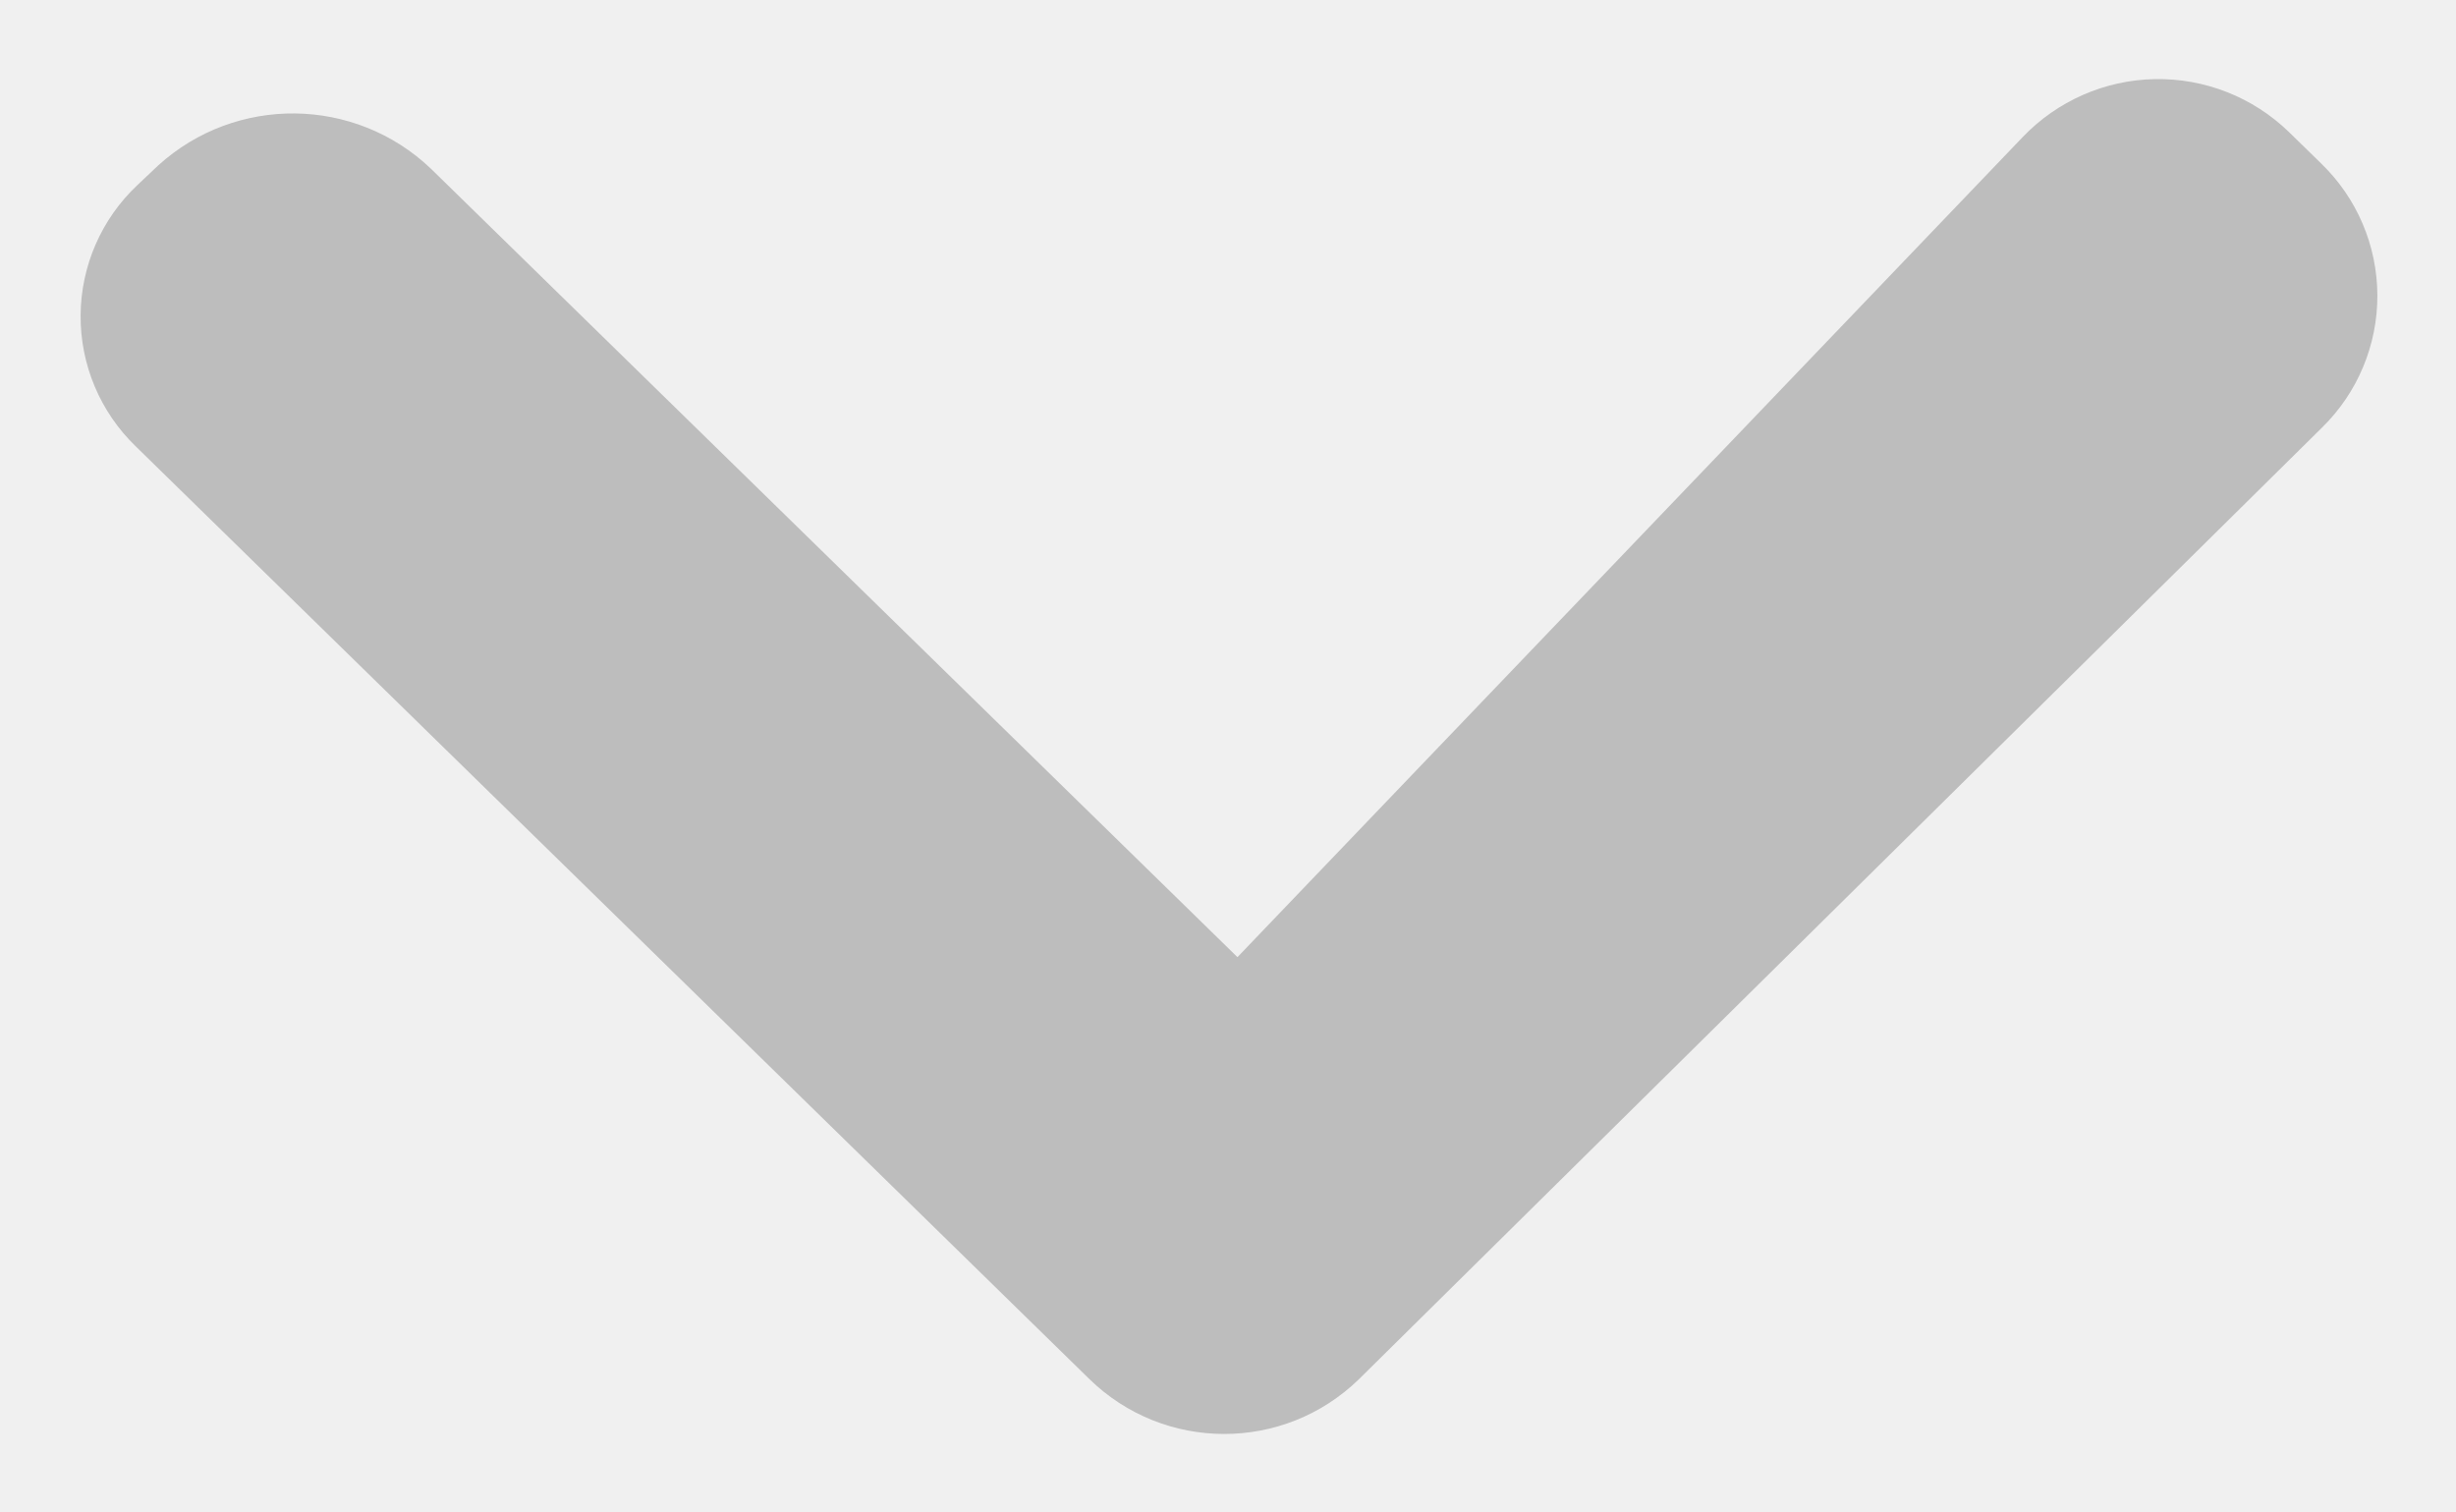
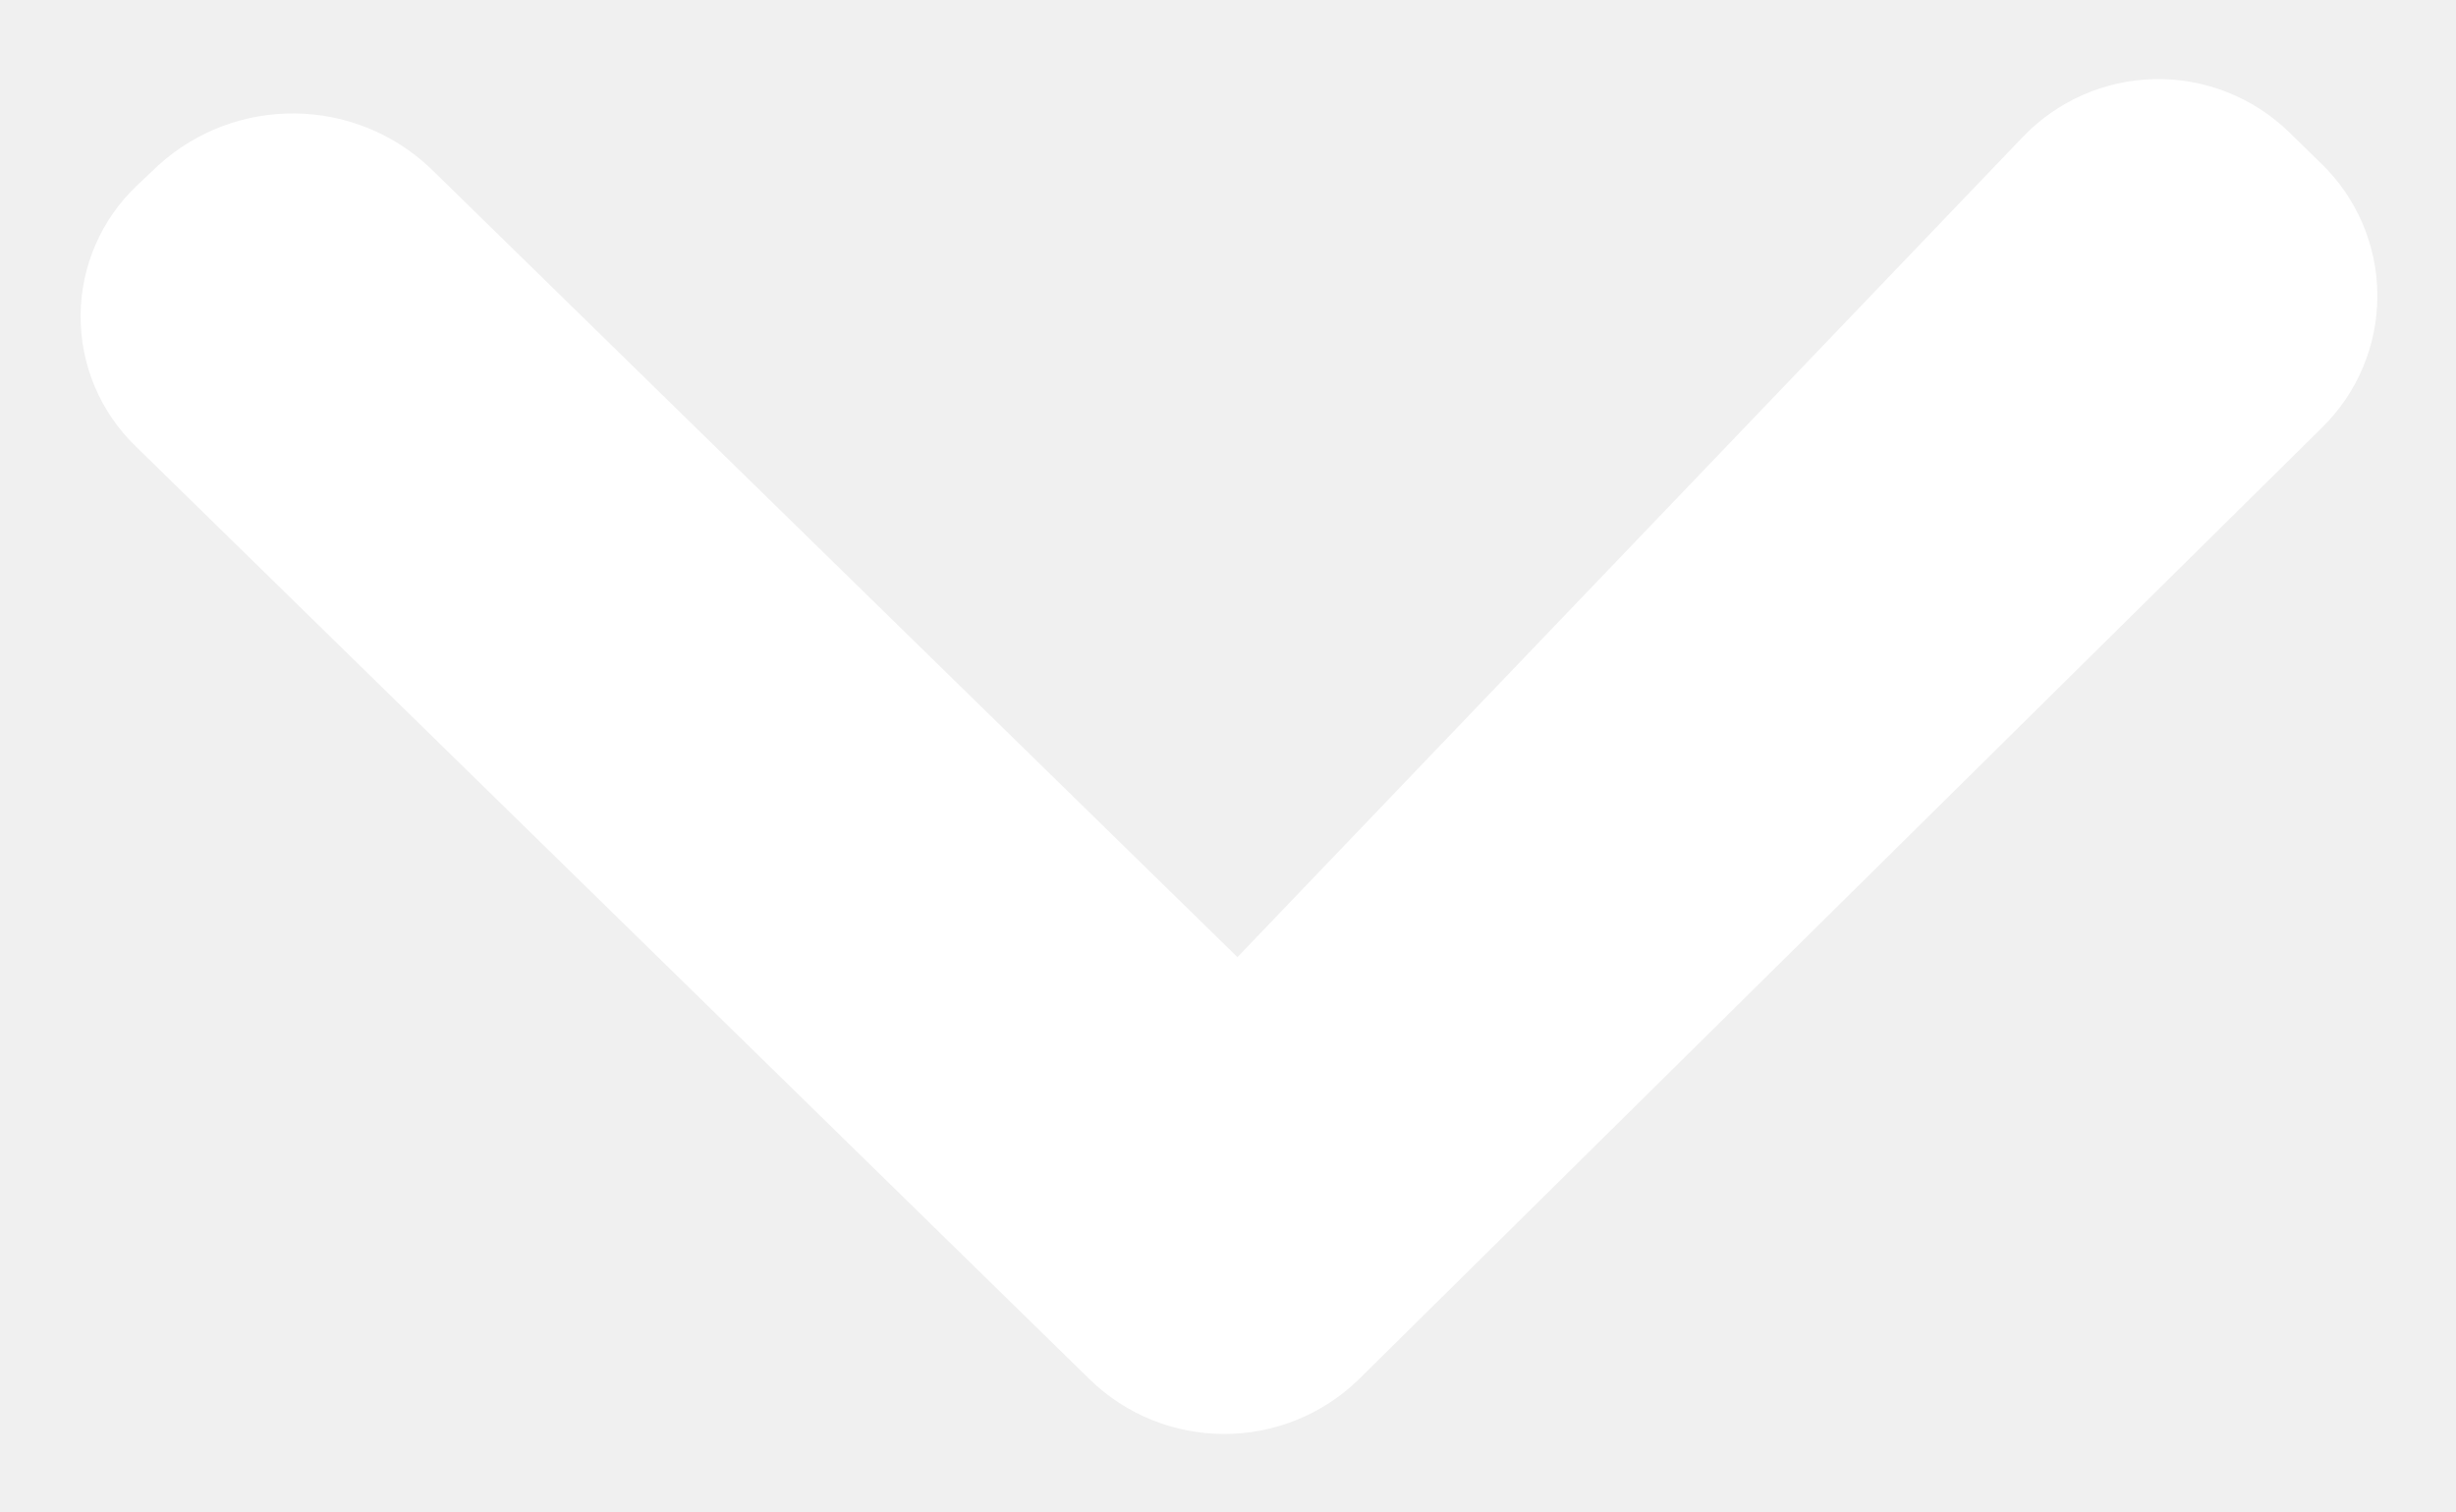
<svg xmlns="http://www.w3.org/2000/svg" width="13" height="8" viewBox="0 0 13 8">
-   <path fill="#BDBDBD" fill-rule="evenodd" d="M.719 2.363A.955.955 0 0 1 .728.979l.11-.104A1.06 1.06 0 0 1 2.28.892l4.27 4.174 4.156-4.34a.993.993 0 0 1 1.41-.027l.169.165a.975.975 0 0 1 .005 1.4L7.193 7.3a1.022 1.022 0 0 1-1.428-.002L.719 2.363z" />
+   <path fill="#fff" fill-rule="evenodd" d="M.719 2.363A.955.955 0 0 1 .728.979l.11-.104A1.06 1.06 0 0 1 2.28.892l4.27 4.174 4.156-4.34a.993.993 0 0 1 1.41-.027l.169.165a.975.975 0 0 1 .005 1.4L7.193 7.3a1.022 1.022 0 0 1-1.428-.002L.719 2.363z" />
</svg>
